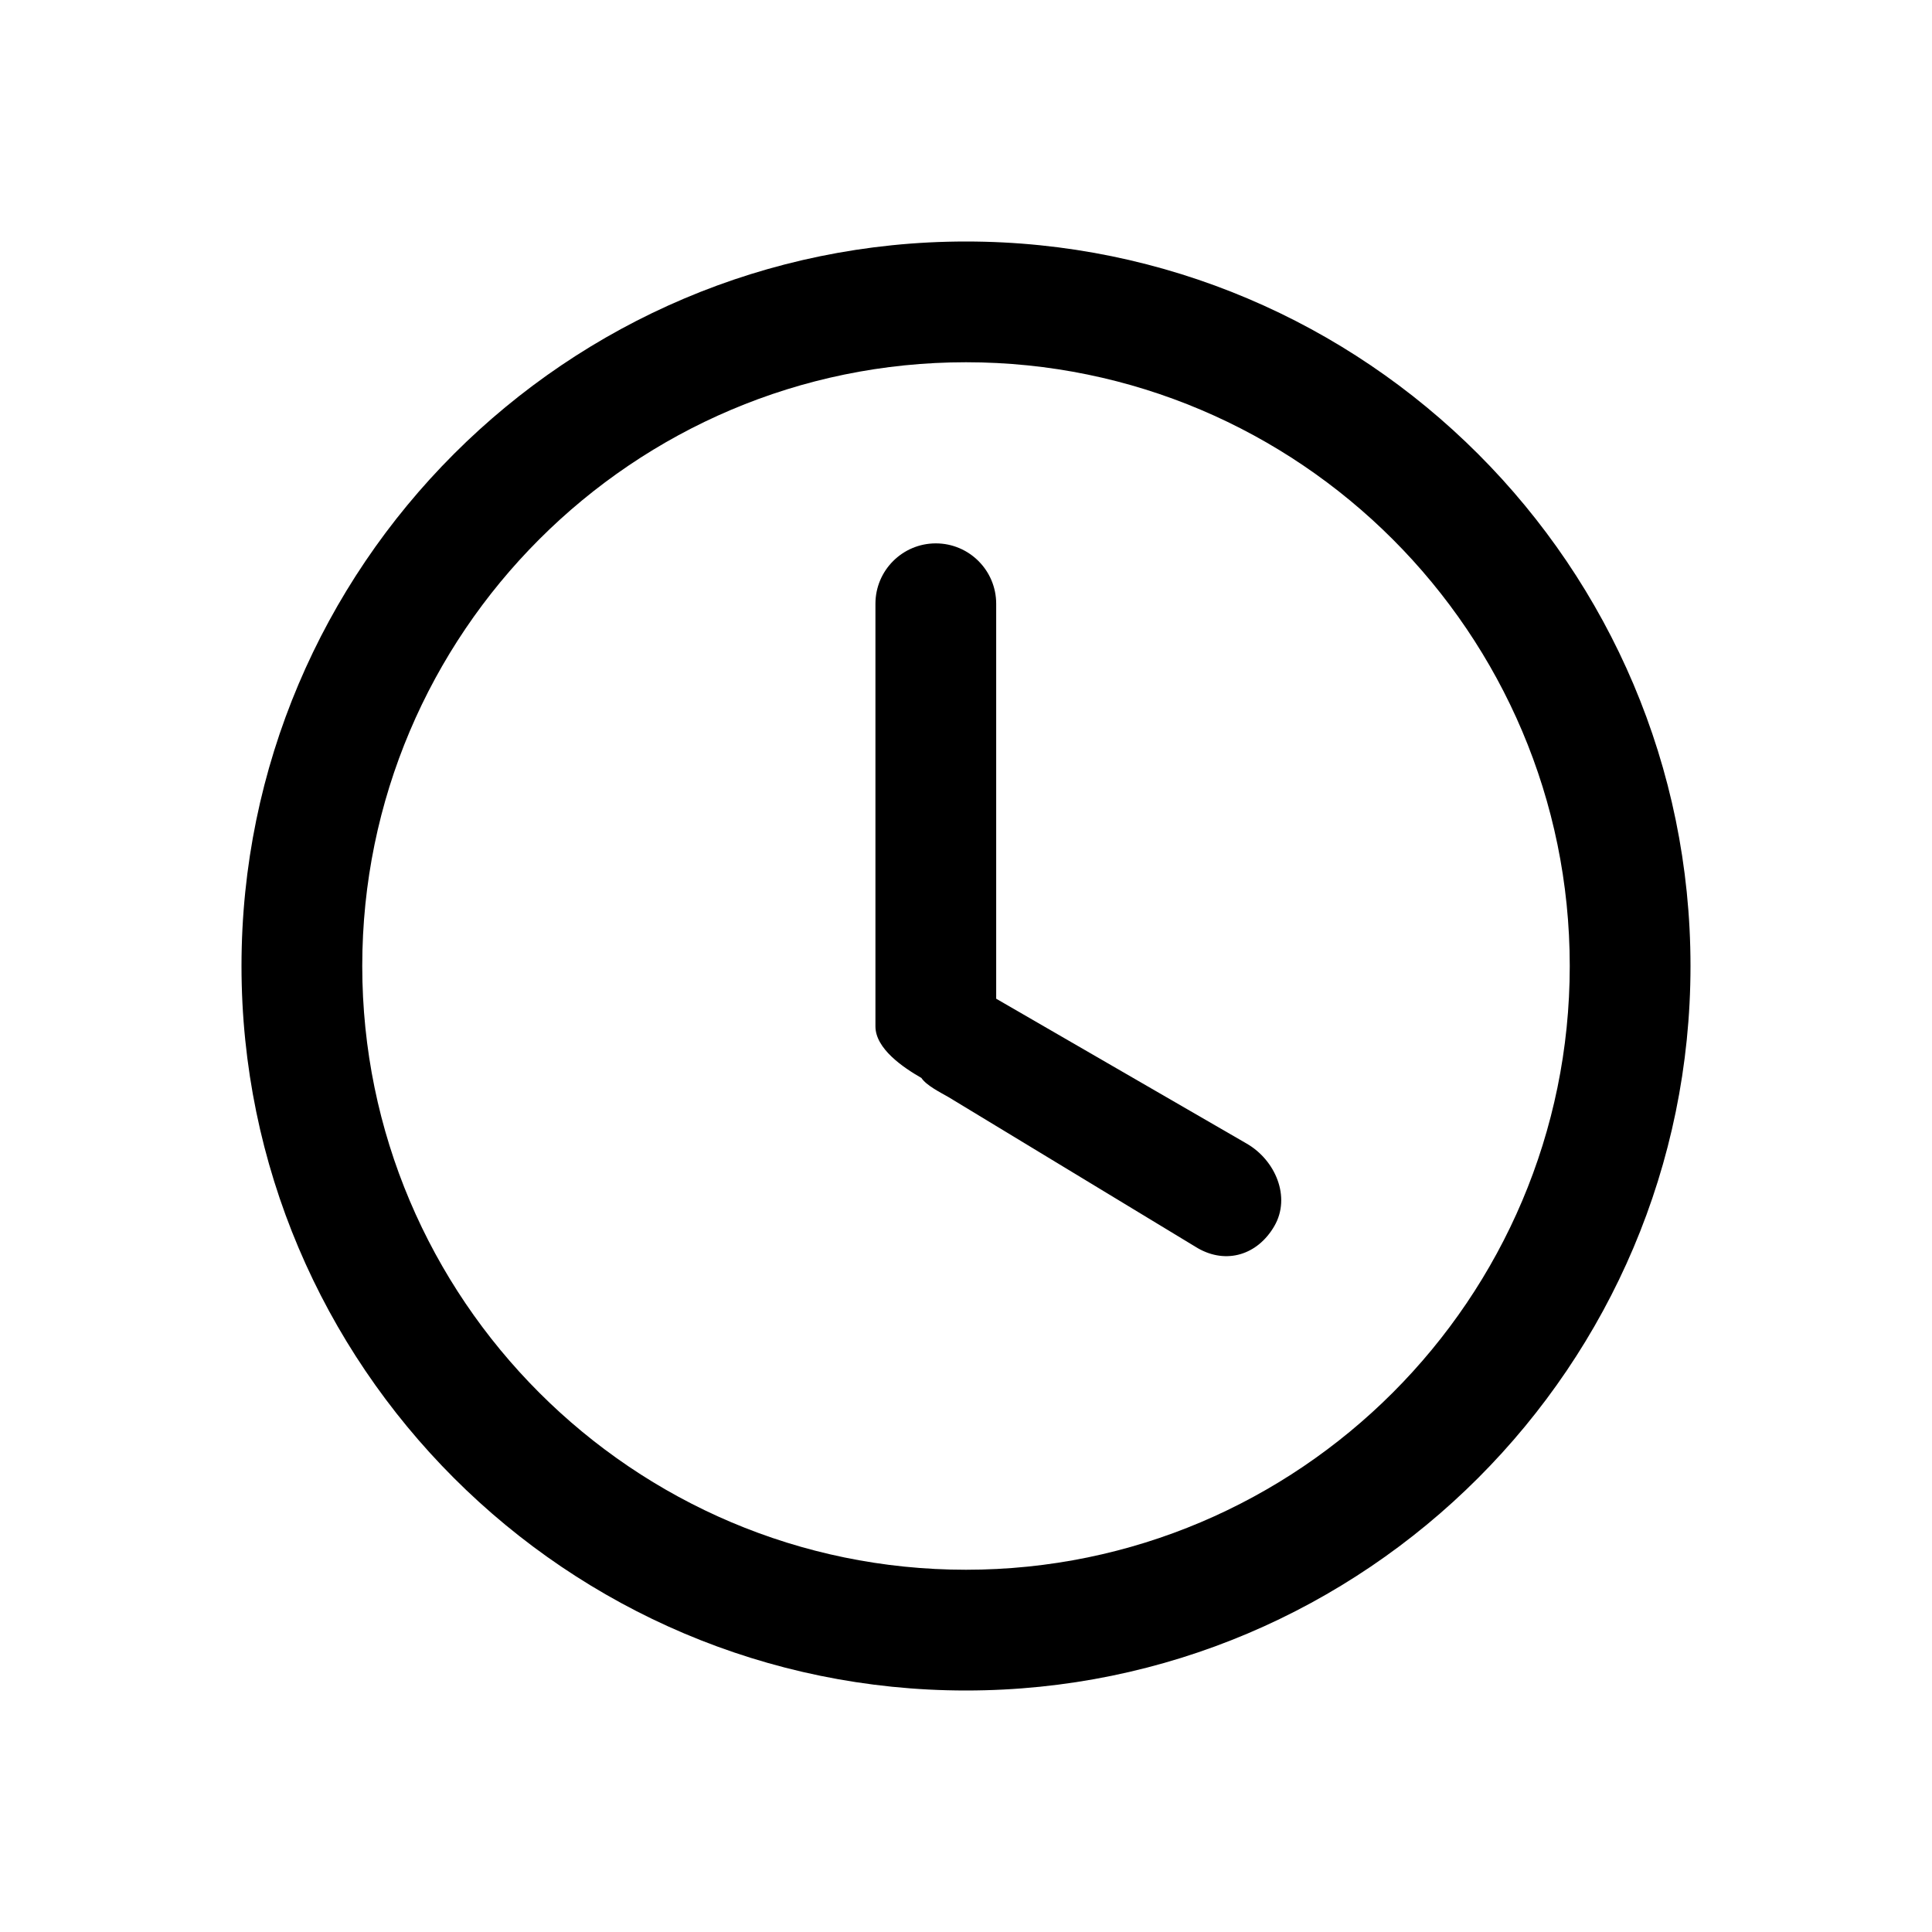
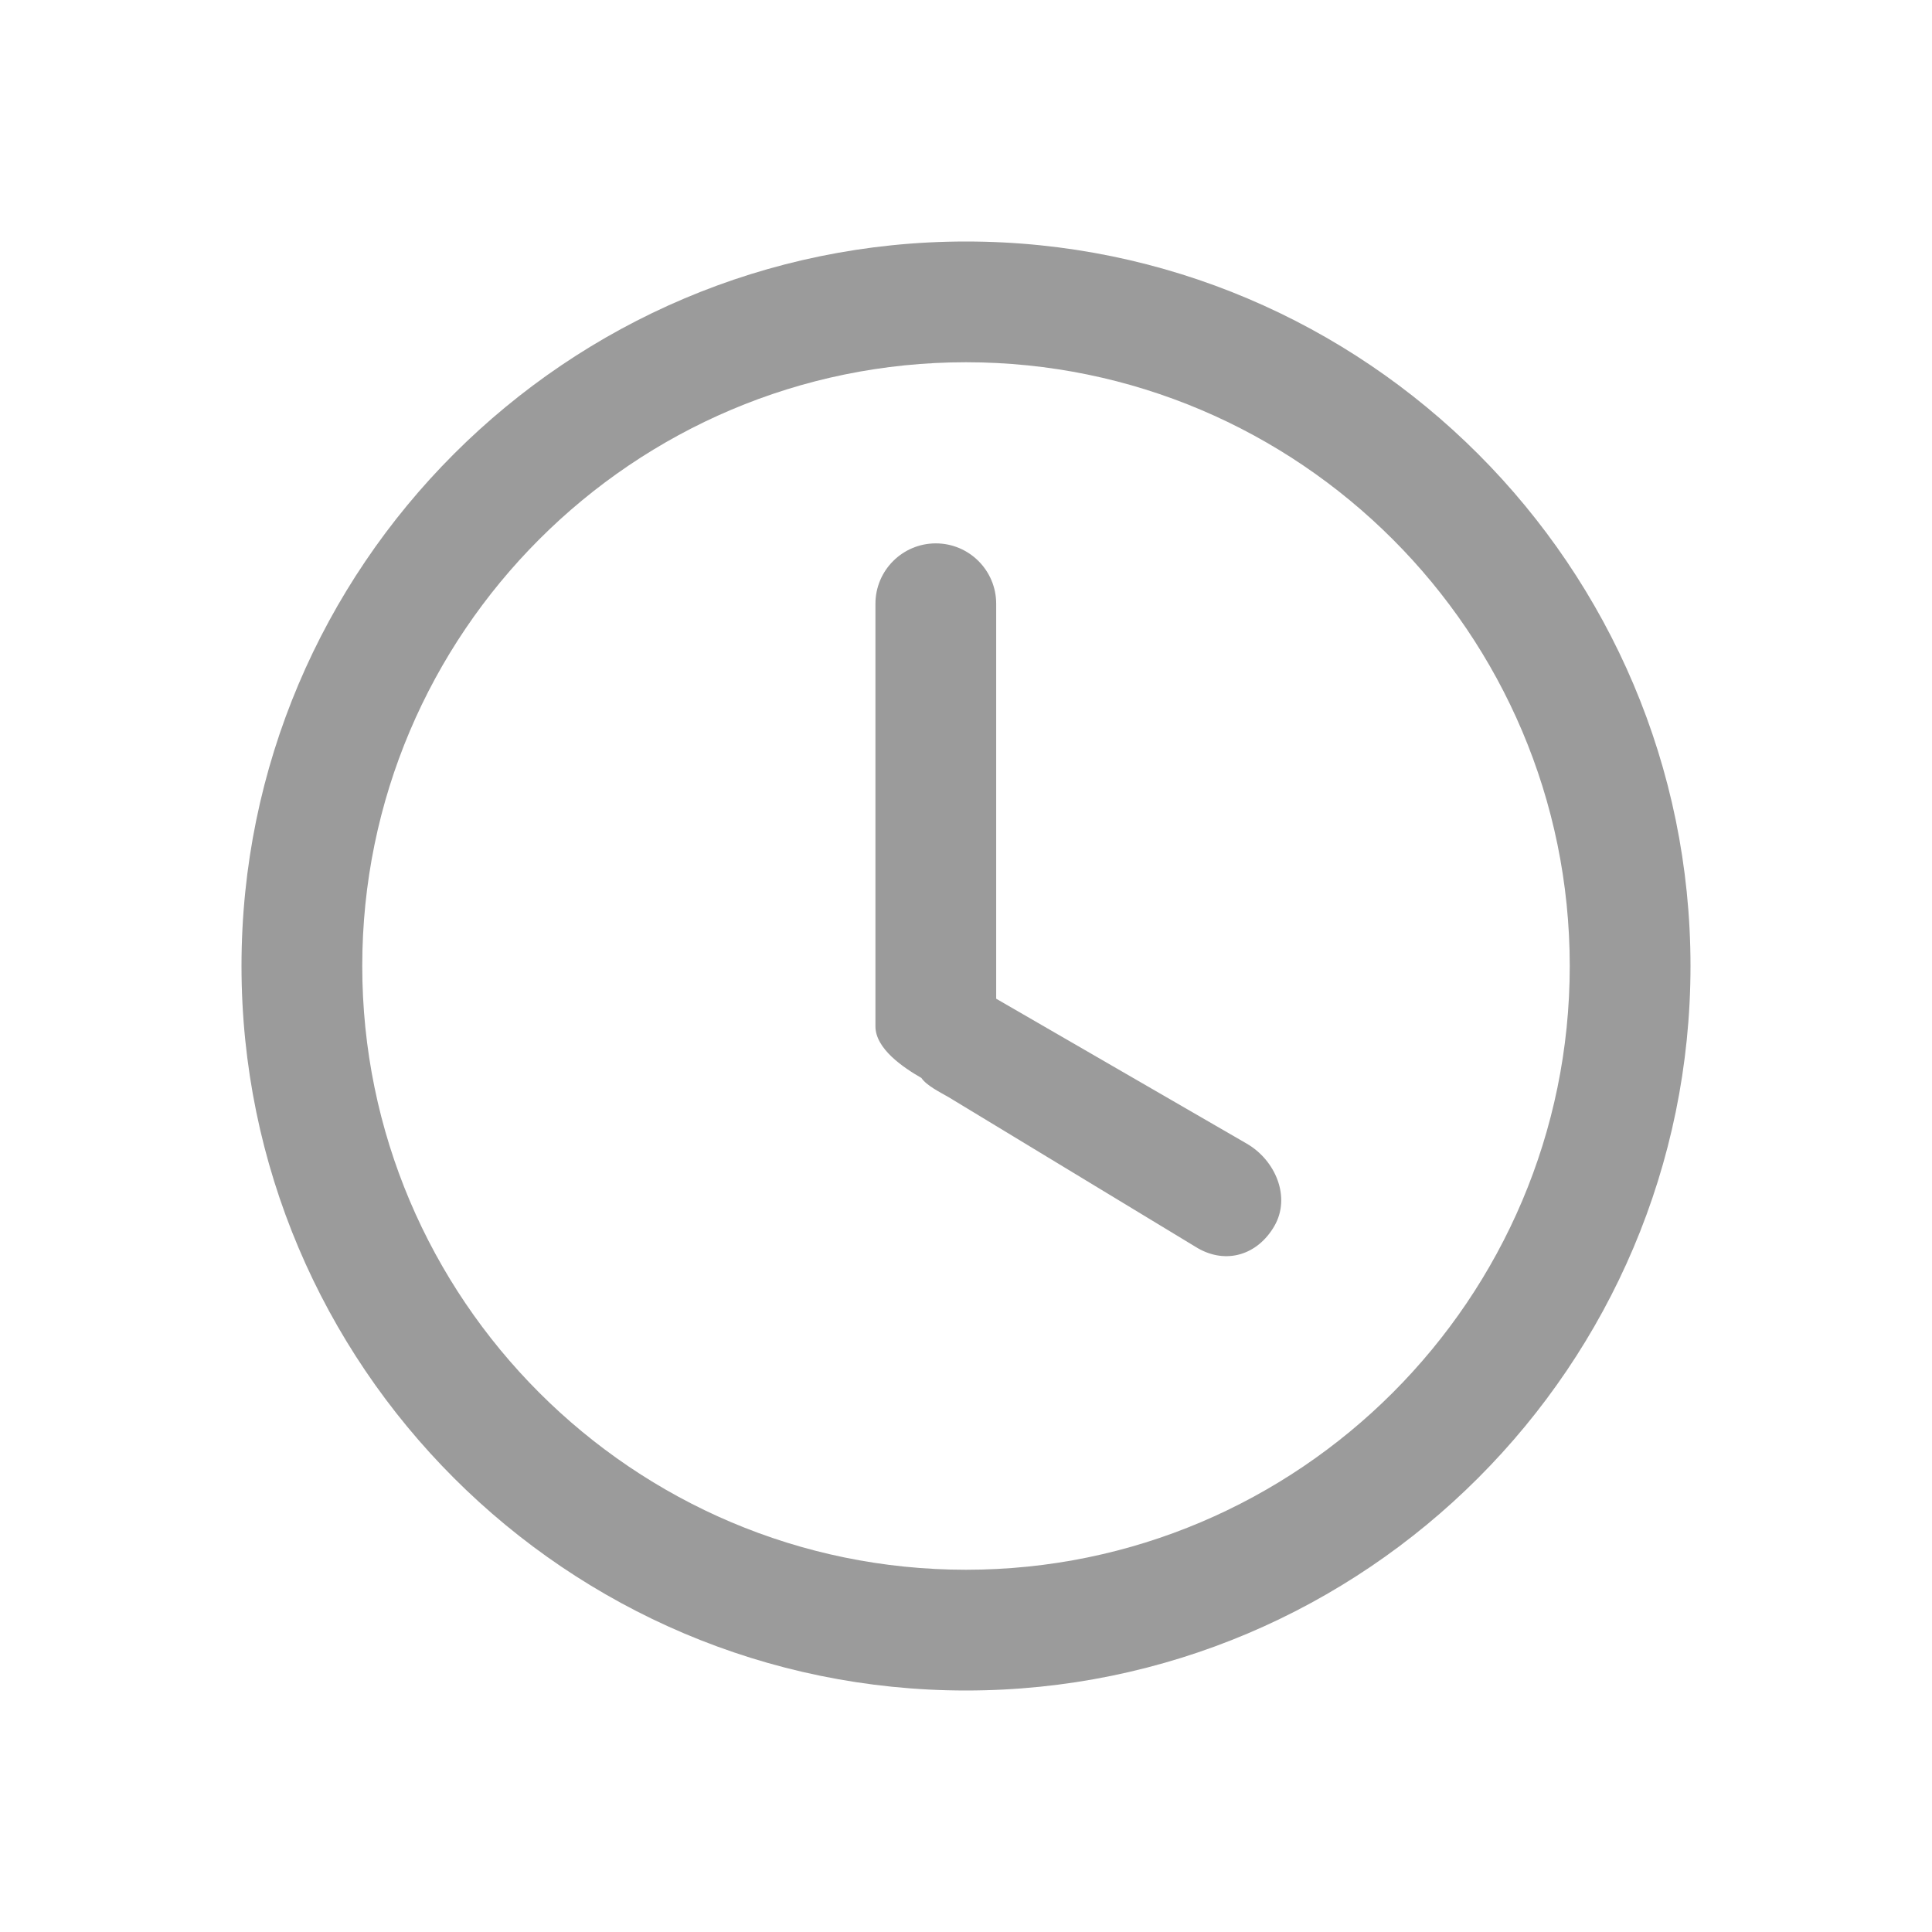
<svg xmlns="http://www.w3.org/2000/svg" class="icon" width="200px" height="200.00px" viewBox="0 0 1024 1024" version="1.1">
-   <path d="M512 128C300.256 128 128 300.256 128 512s172.256 384 384 384 384-172.256 384-384S723.744 128 512 128zM512 832c-176.448 0-320-143.552-320-320 0-176.448 143.552-320 320-320s320 143.552 320 320C832 688.448 688.448 832 512 832z" />
-   <path d="M660.736 606.112 528 529.344 528 320c0-17.664-14.336-32-32-32s-32 14.336-32 32l0 224c0 11.872 14.752 21.824 24.352 27.328 2.656 4 9.952 7.616 14.4 10.176l132 80c15.296 8.832 31.872 3.584 40.704-11.712C684.288 634.496 676.064 614.944 660.736 606.112z" />
+   <style type="text/css">
+         .st0{fill:#9B9B9B;}
+     </style>
+   <path class="st0" d="M512 128C300.256 128 128 300.256 128 512s172.256 384 384 384 384-172.256 384-384S723.744 128 512 128zM512 832c-176.448 0-320-143.552-320-320 0-176.448 143.552-320 320-320s320 143.552 320 320C832 688.448 688.448 832 512 832z" />
+   <path class="st0" d="M660.736 606.112 528 529.344 528 320c0-17.664-14.336-32-32-32s-32 14.336-32 32l0 224c0 11.872 14.752 21.824 24.352 27.328 2.656 4 9.952 7.616 14.4 10.176l132 80c15.296 8.832 31.872 3.584 40.704-11.712C684.288 634.496 676.064 614.944 660.736 606.112z" />
</svg>
